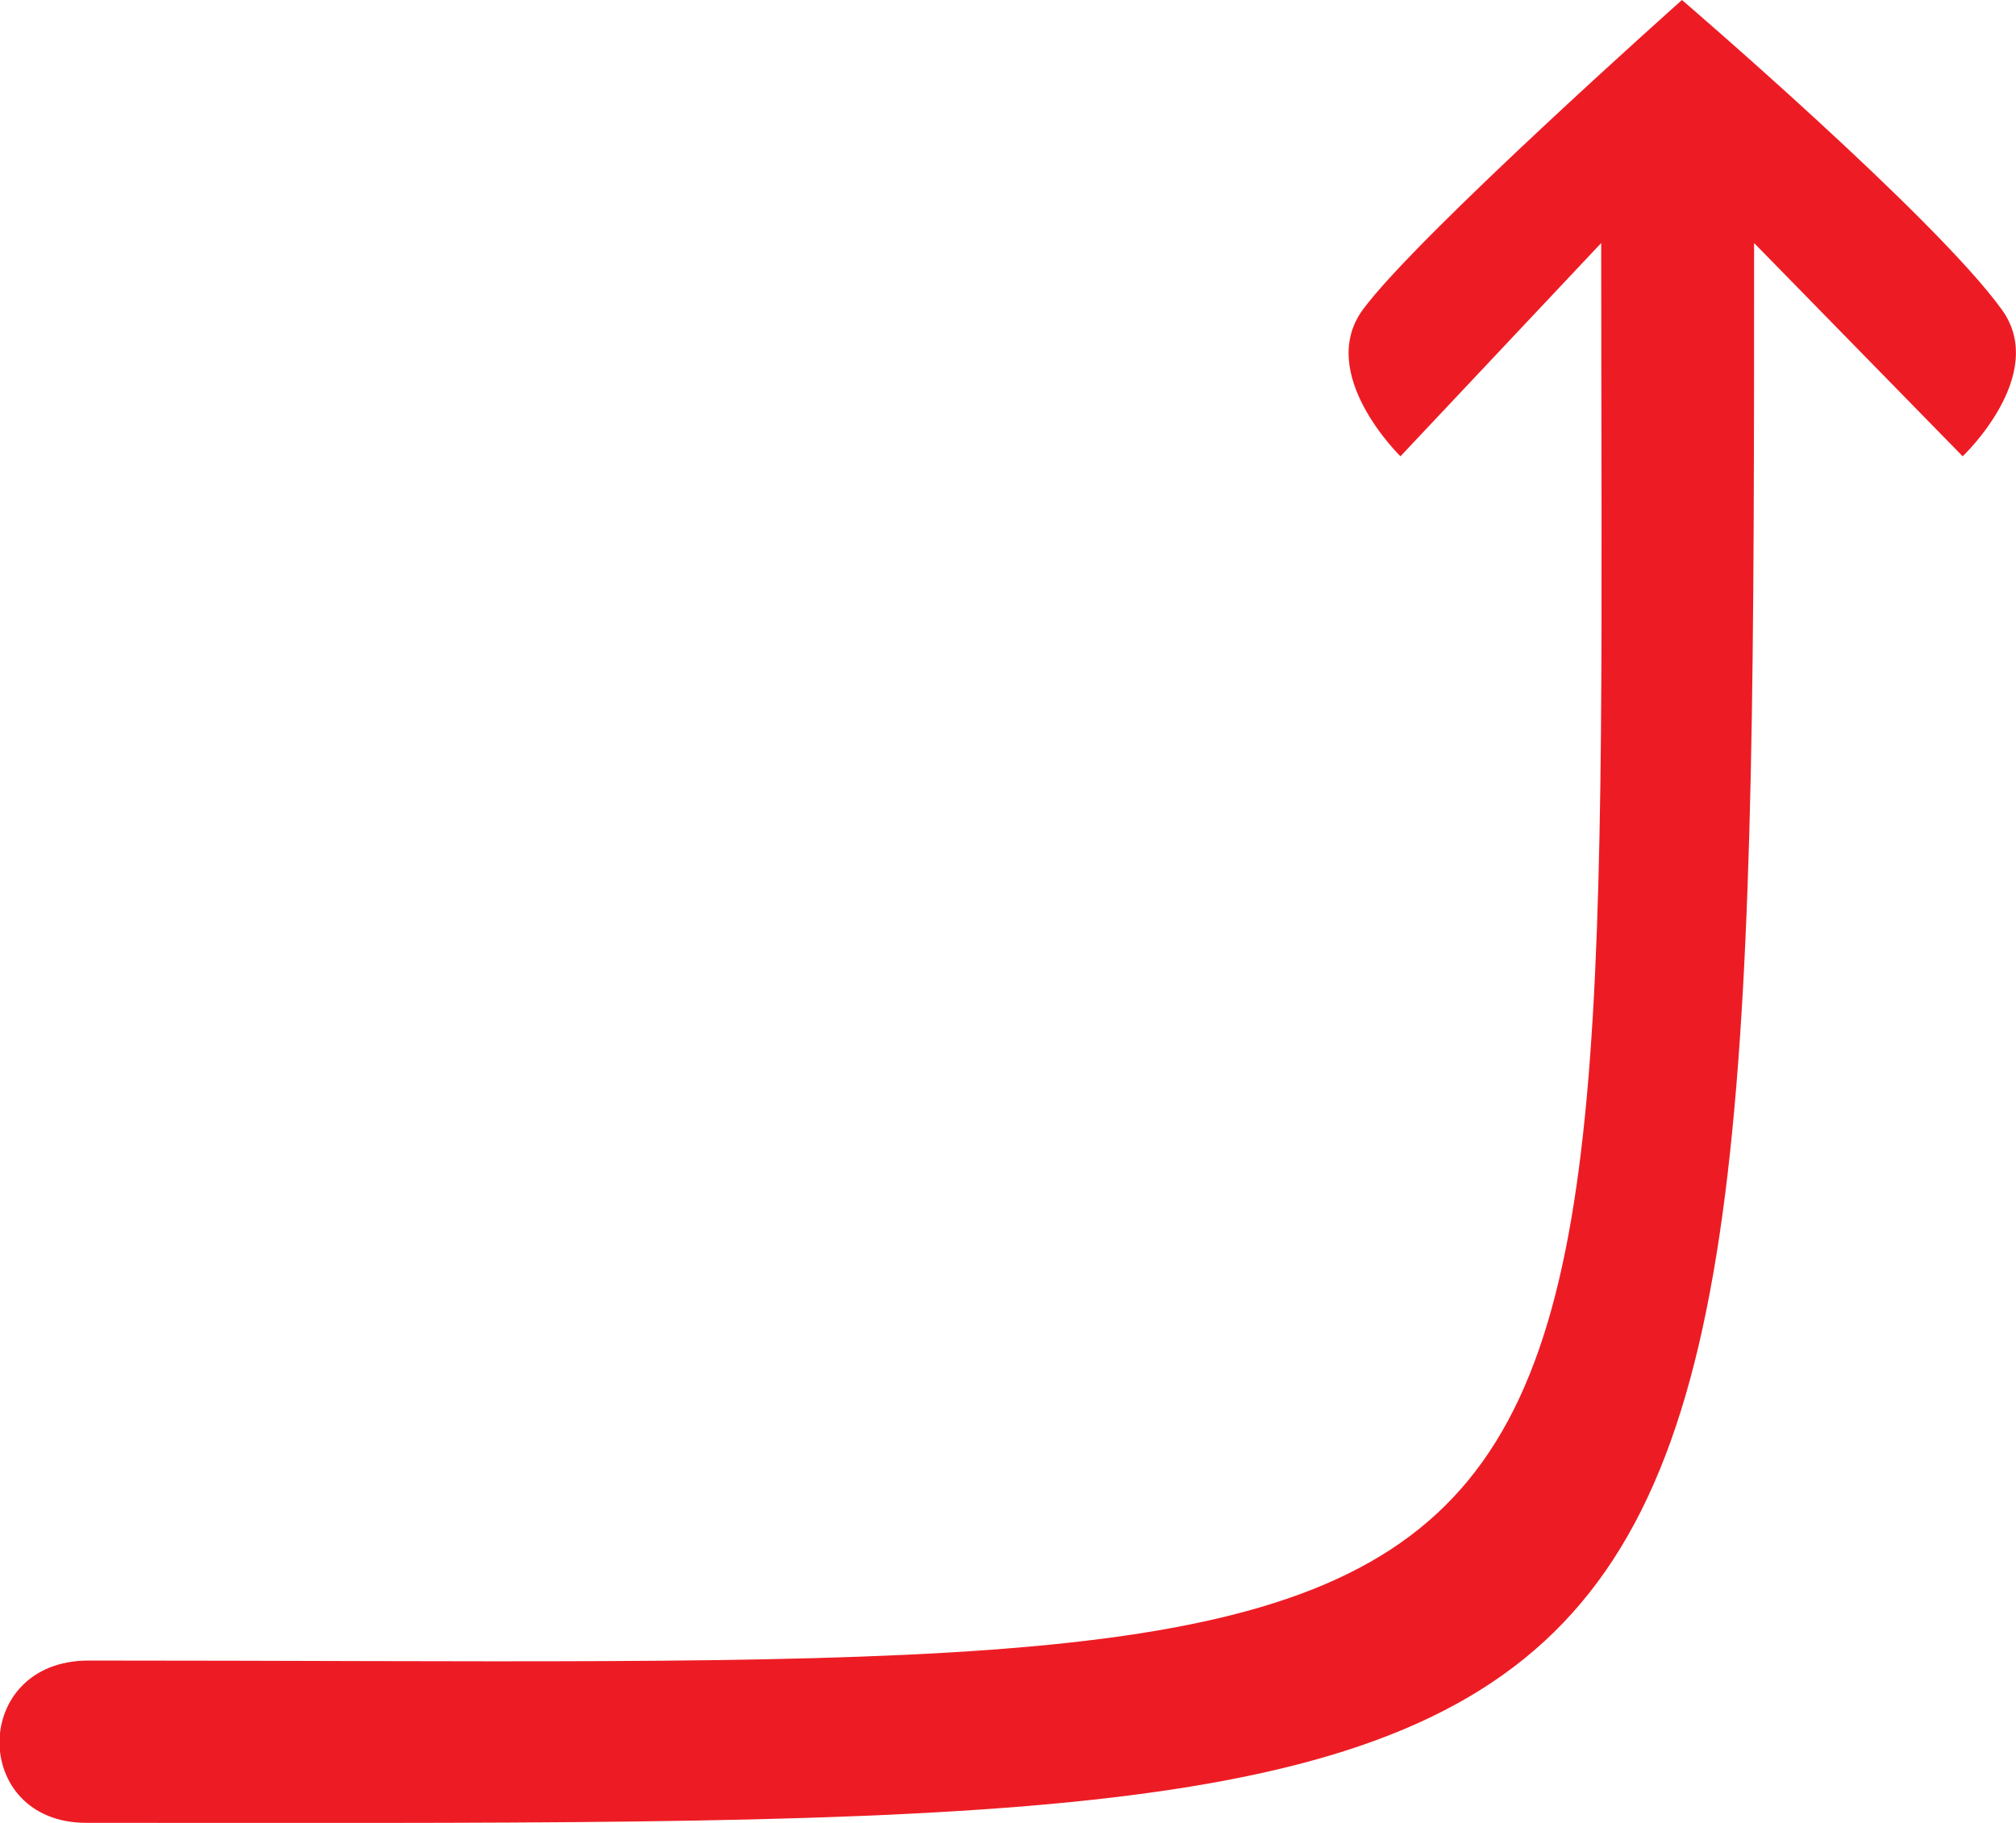
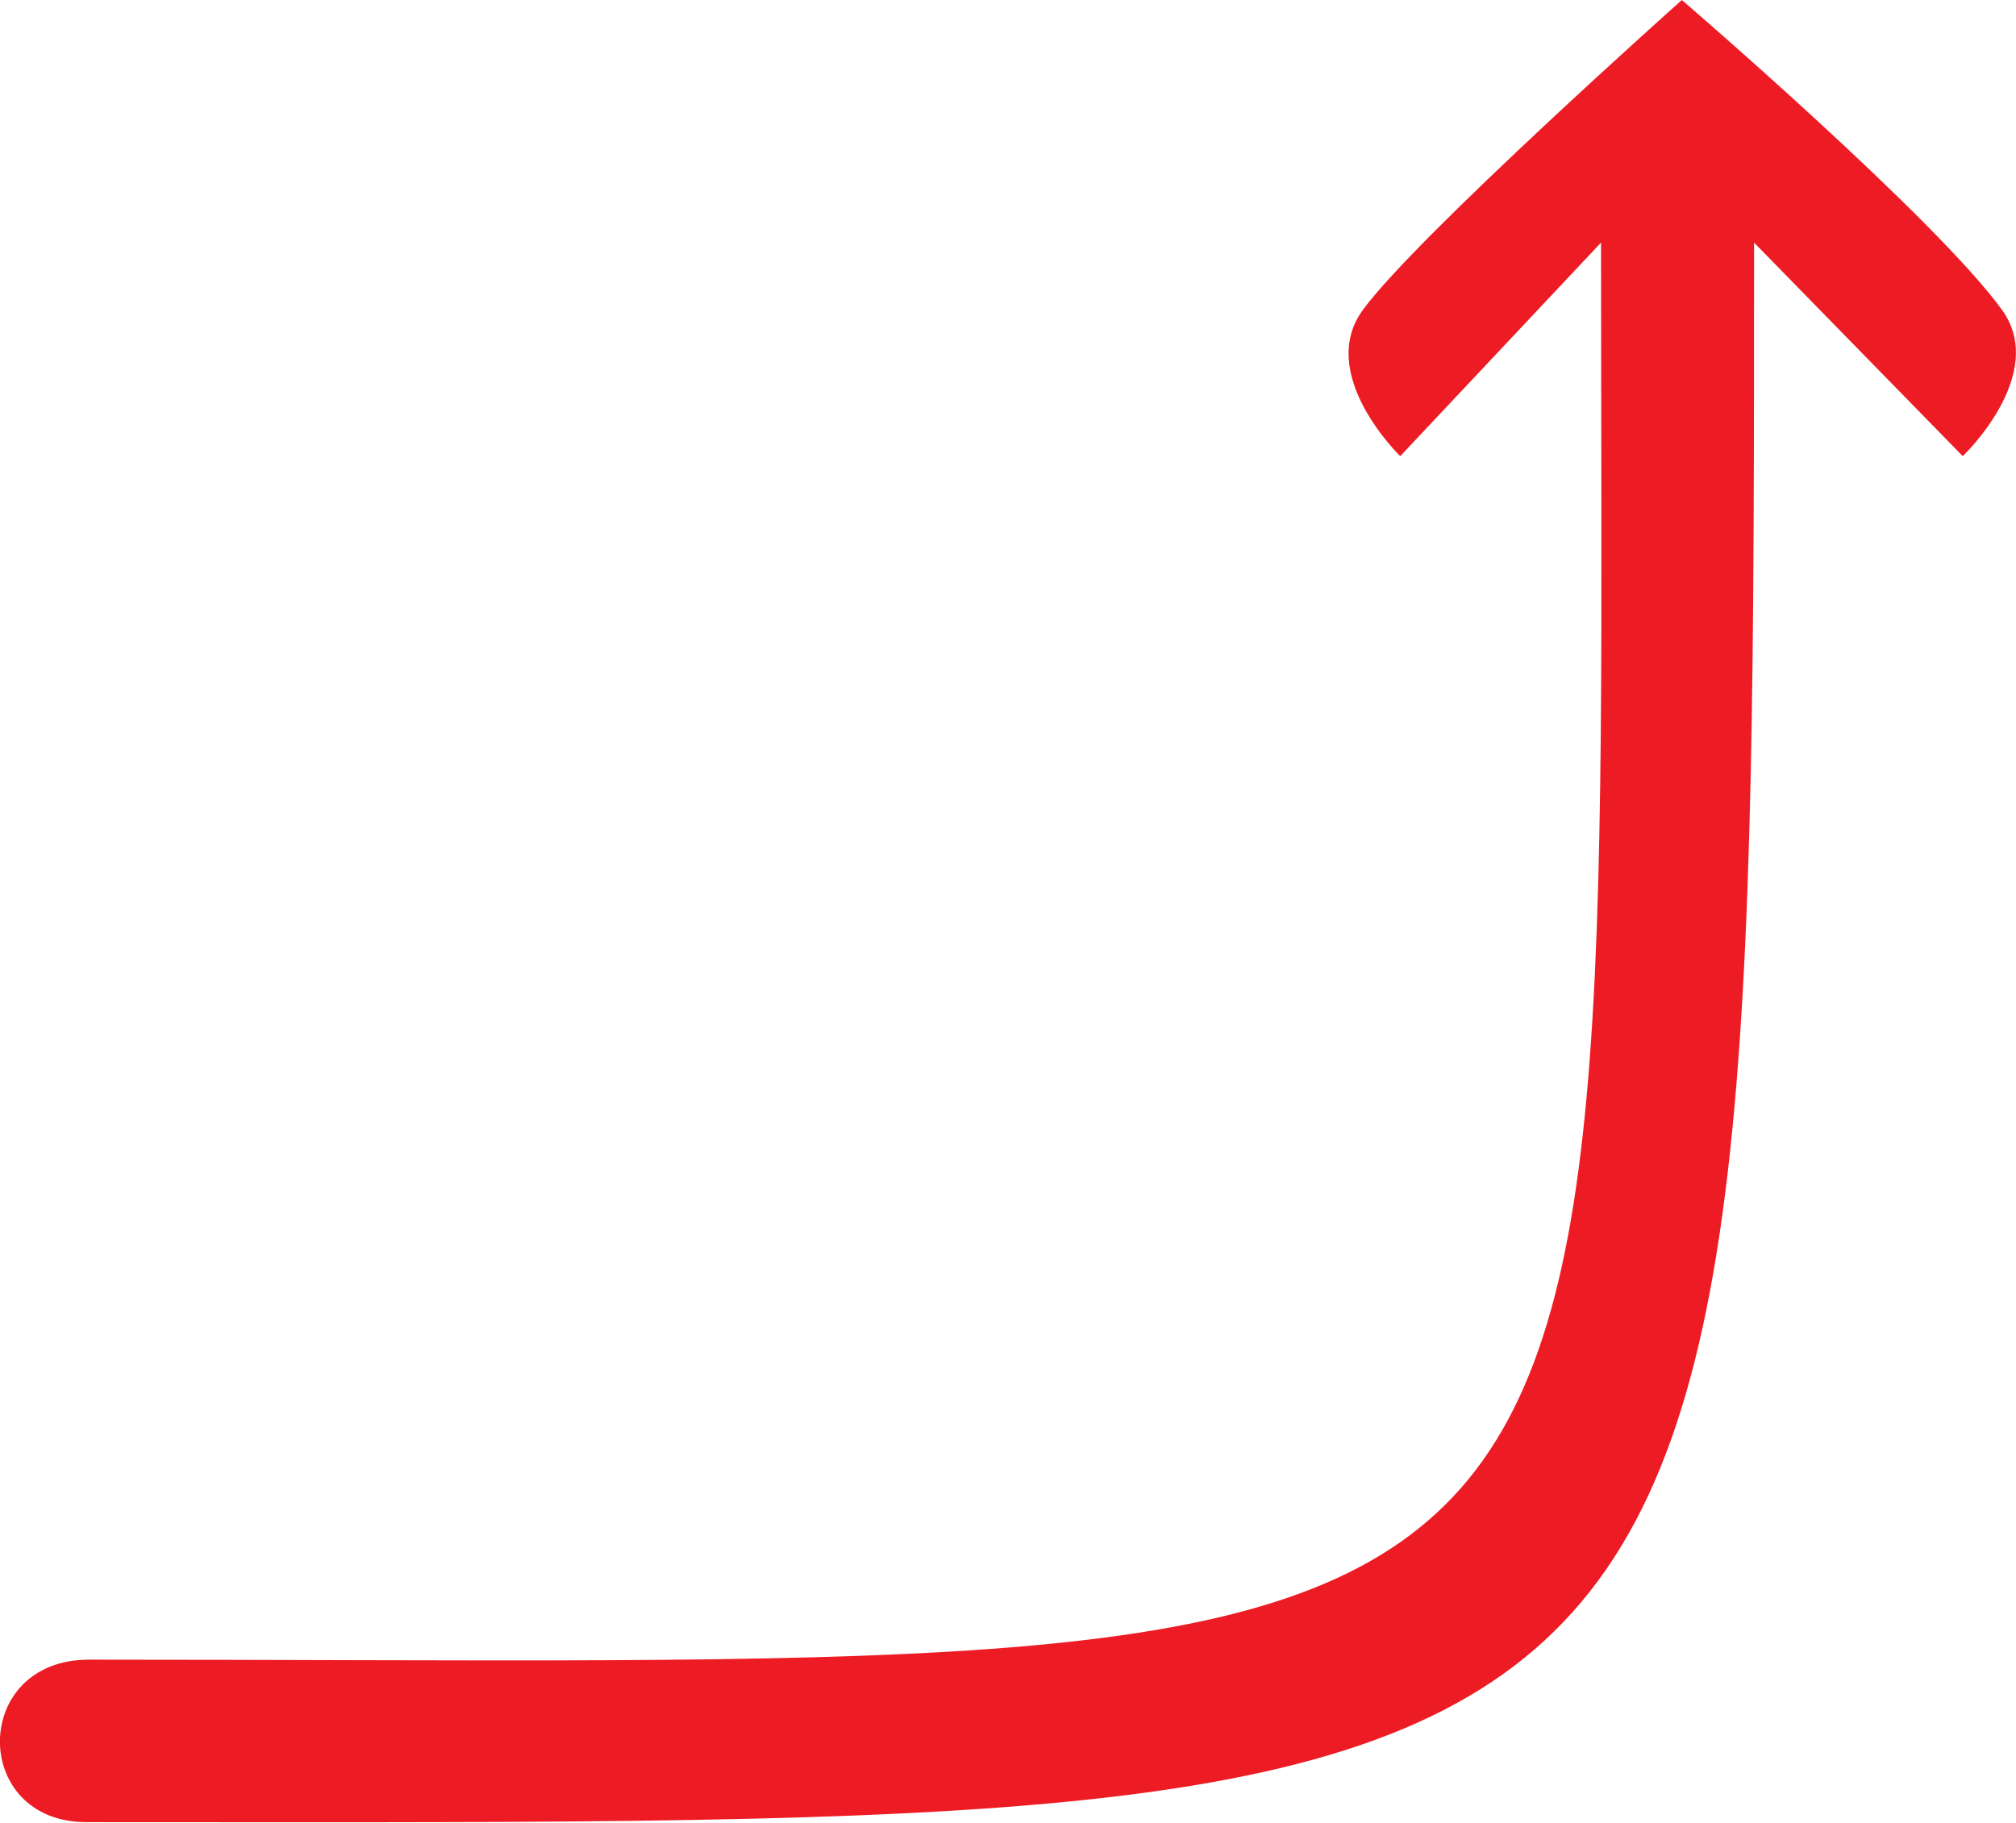
- <svg xmlns="http://www.w3.org/2000/svg" id="Layer_2" data-name="Layer 2" viewBox="0 0 25.71 23.25">
+ <svg xmlns="http://www.w3.org/2000/svg" id="Layer_2" data-name="Layer 2" viewBox="0 0 257.14 232.47">
  <defs>
    <style>
      .cls-1 {
        fill: #ed1c24;
      }
    </style>
  </defs>
  <g id="Layer_1-2" data-name="Layer 1">
-     <path class="cls-1" d="m1.1,23.25c21.23,0,21.27.54,21.27-20.15l2.66,2.72s1.1-1.04.5-1.87c-.85-1.18-4.08-3.95-4.08-3.95,0,0-3.38,3.01-4.07,3.95-.6.82.48,1.87.48,1.87l2.56-2.72c0,19.11.84,18.08-19.29,18.08-1.51,0-1.51,2.07-.03,2.07Z" />
+     <path class="cls-1" d="m11.03,232.45c212.34,0,212.7,5.37,212.7-201.5l26.62,27.24s10.98-10.44,4.99-18.68C246.81,27.75,214.52,0,214.52,0c0,0-33.78,30.12-40.67,39.51-6.05,8.24,4.75,18.68,4.75,18.68l25.61-27.24c0,191.09,8.42,180.77-192.87,180.77-15.08,0-15.08,20.73-.31,20.73Z" />
  </g>
</svg>
